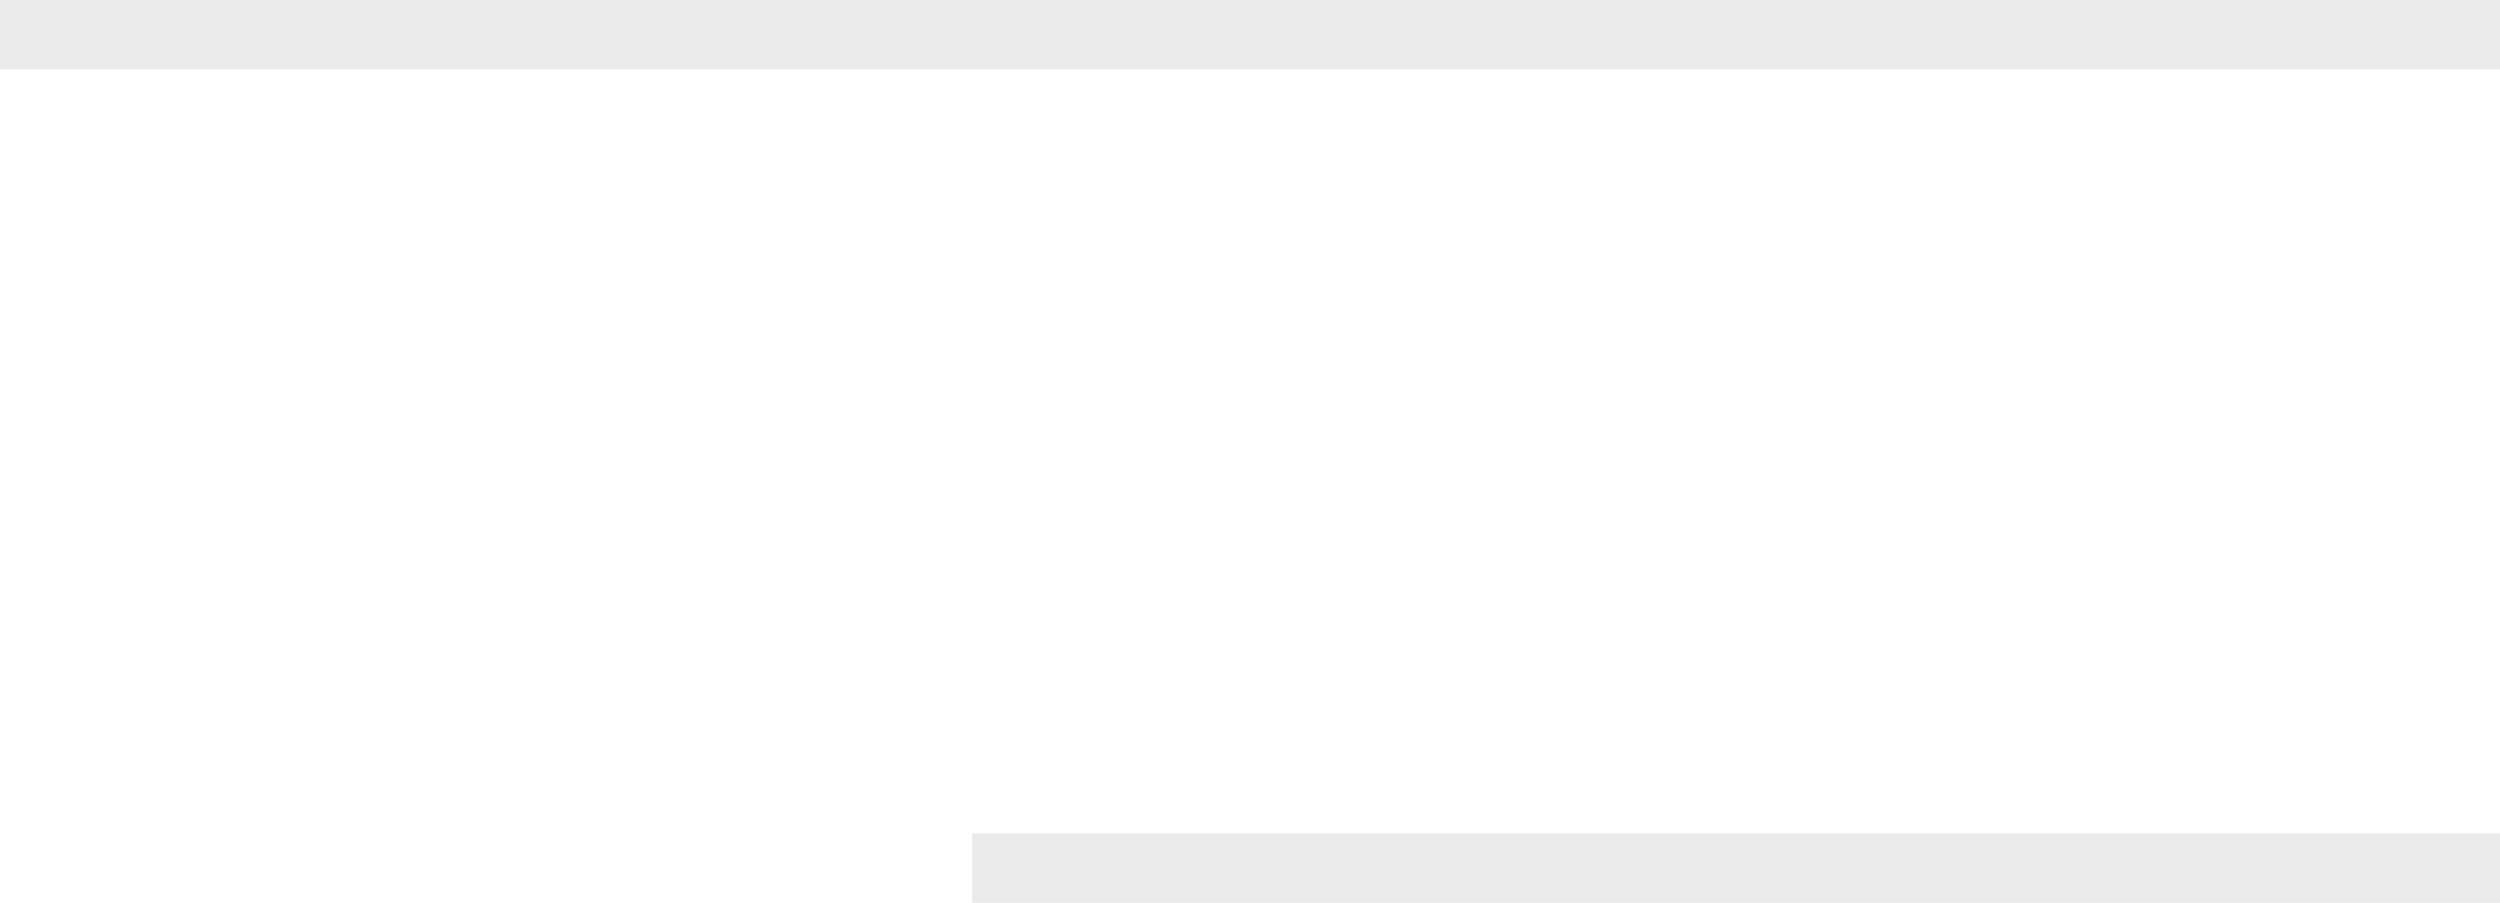
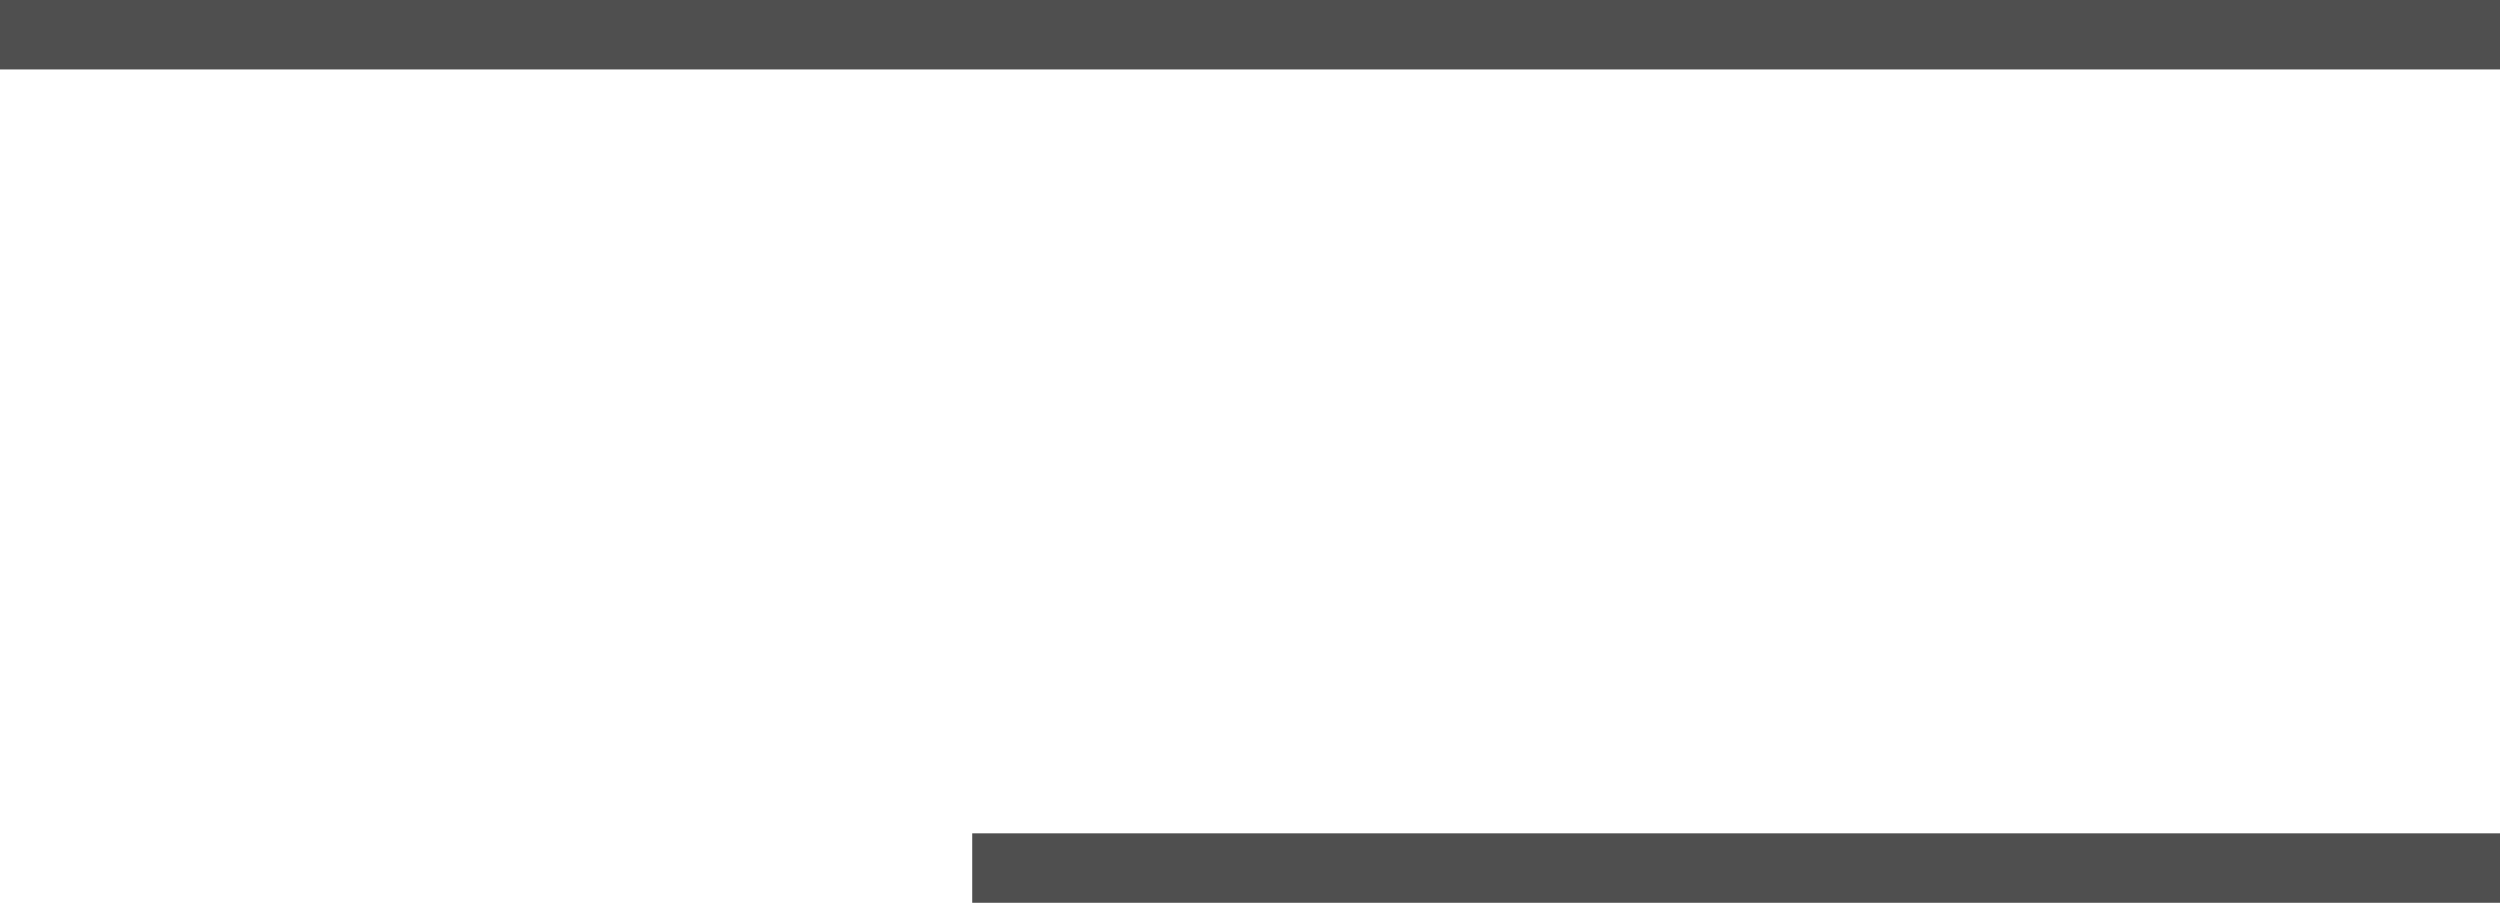
<svg xmlns="http://www.w3.org/2000/svg" width="36" height="13" viewBox="0 0 36 13" fill="none">
-   <line x1="0.5" y1="0.5" x2="35.5" y2="0.5" stroke="#EAEAEA" stroke-linecap="square" />
-   <line x1="14.5" y1="12.5" x2="35.5" y2="12.5" stroke="#EAEAEA" stroke-linecap="square" />
+   <line x1="0.5" y1="0.5" x2="35.5" y2="0.5" stroke="#4f4f4f" stroke-linecap="square" />
+   <line x1="14.5" y1="12.5" x2="35.5" y2="12.5" stroke="#4f4f4f" stroke-linecap="square" />
</svg>
